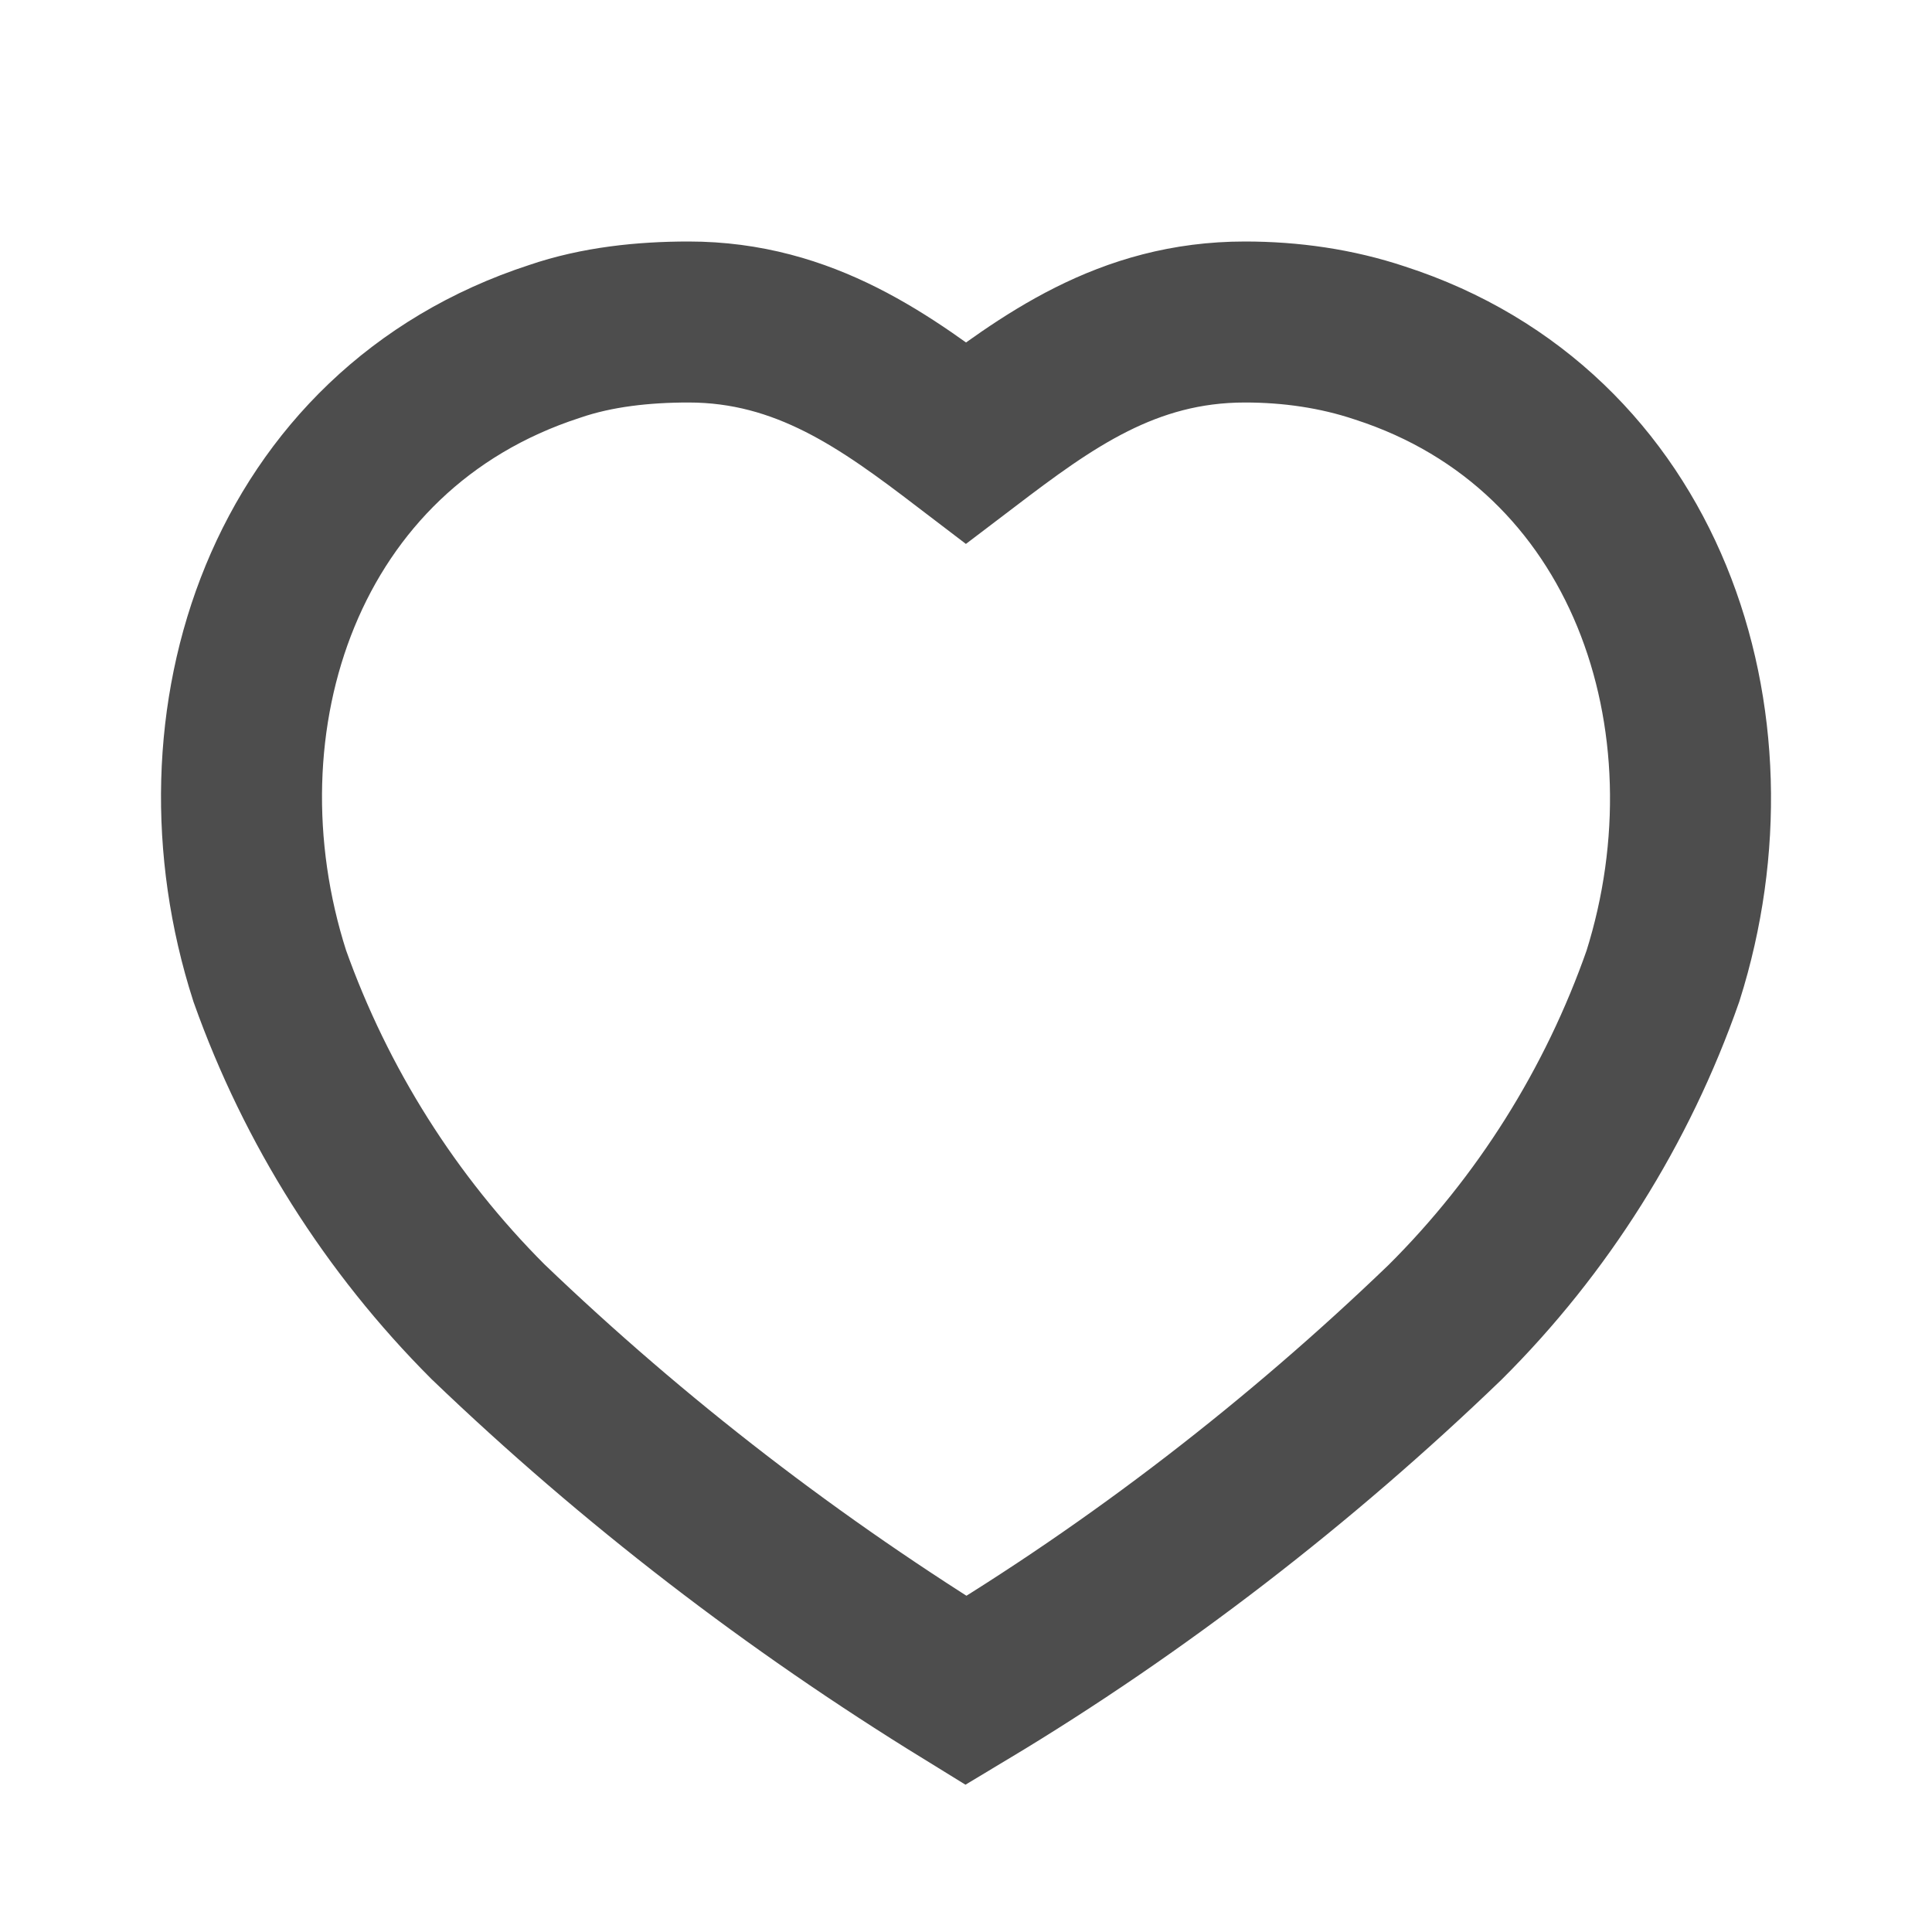
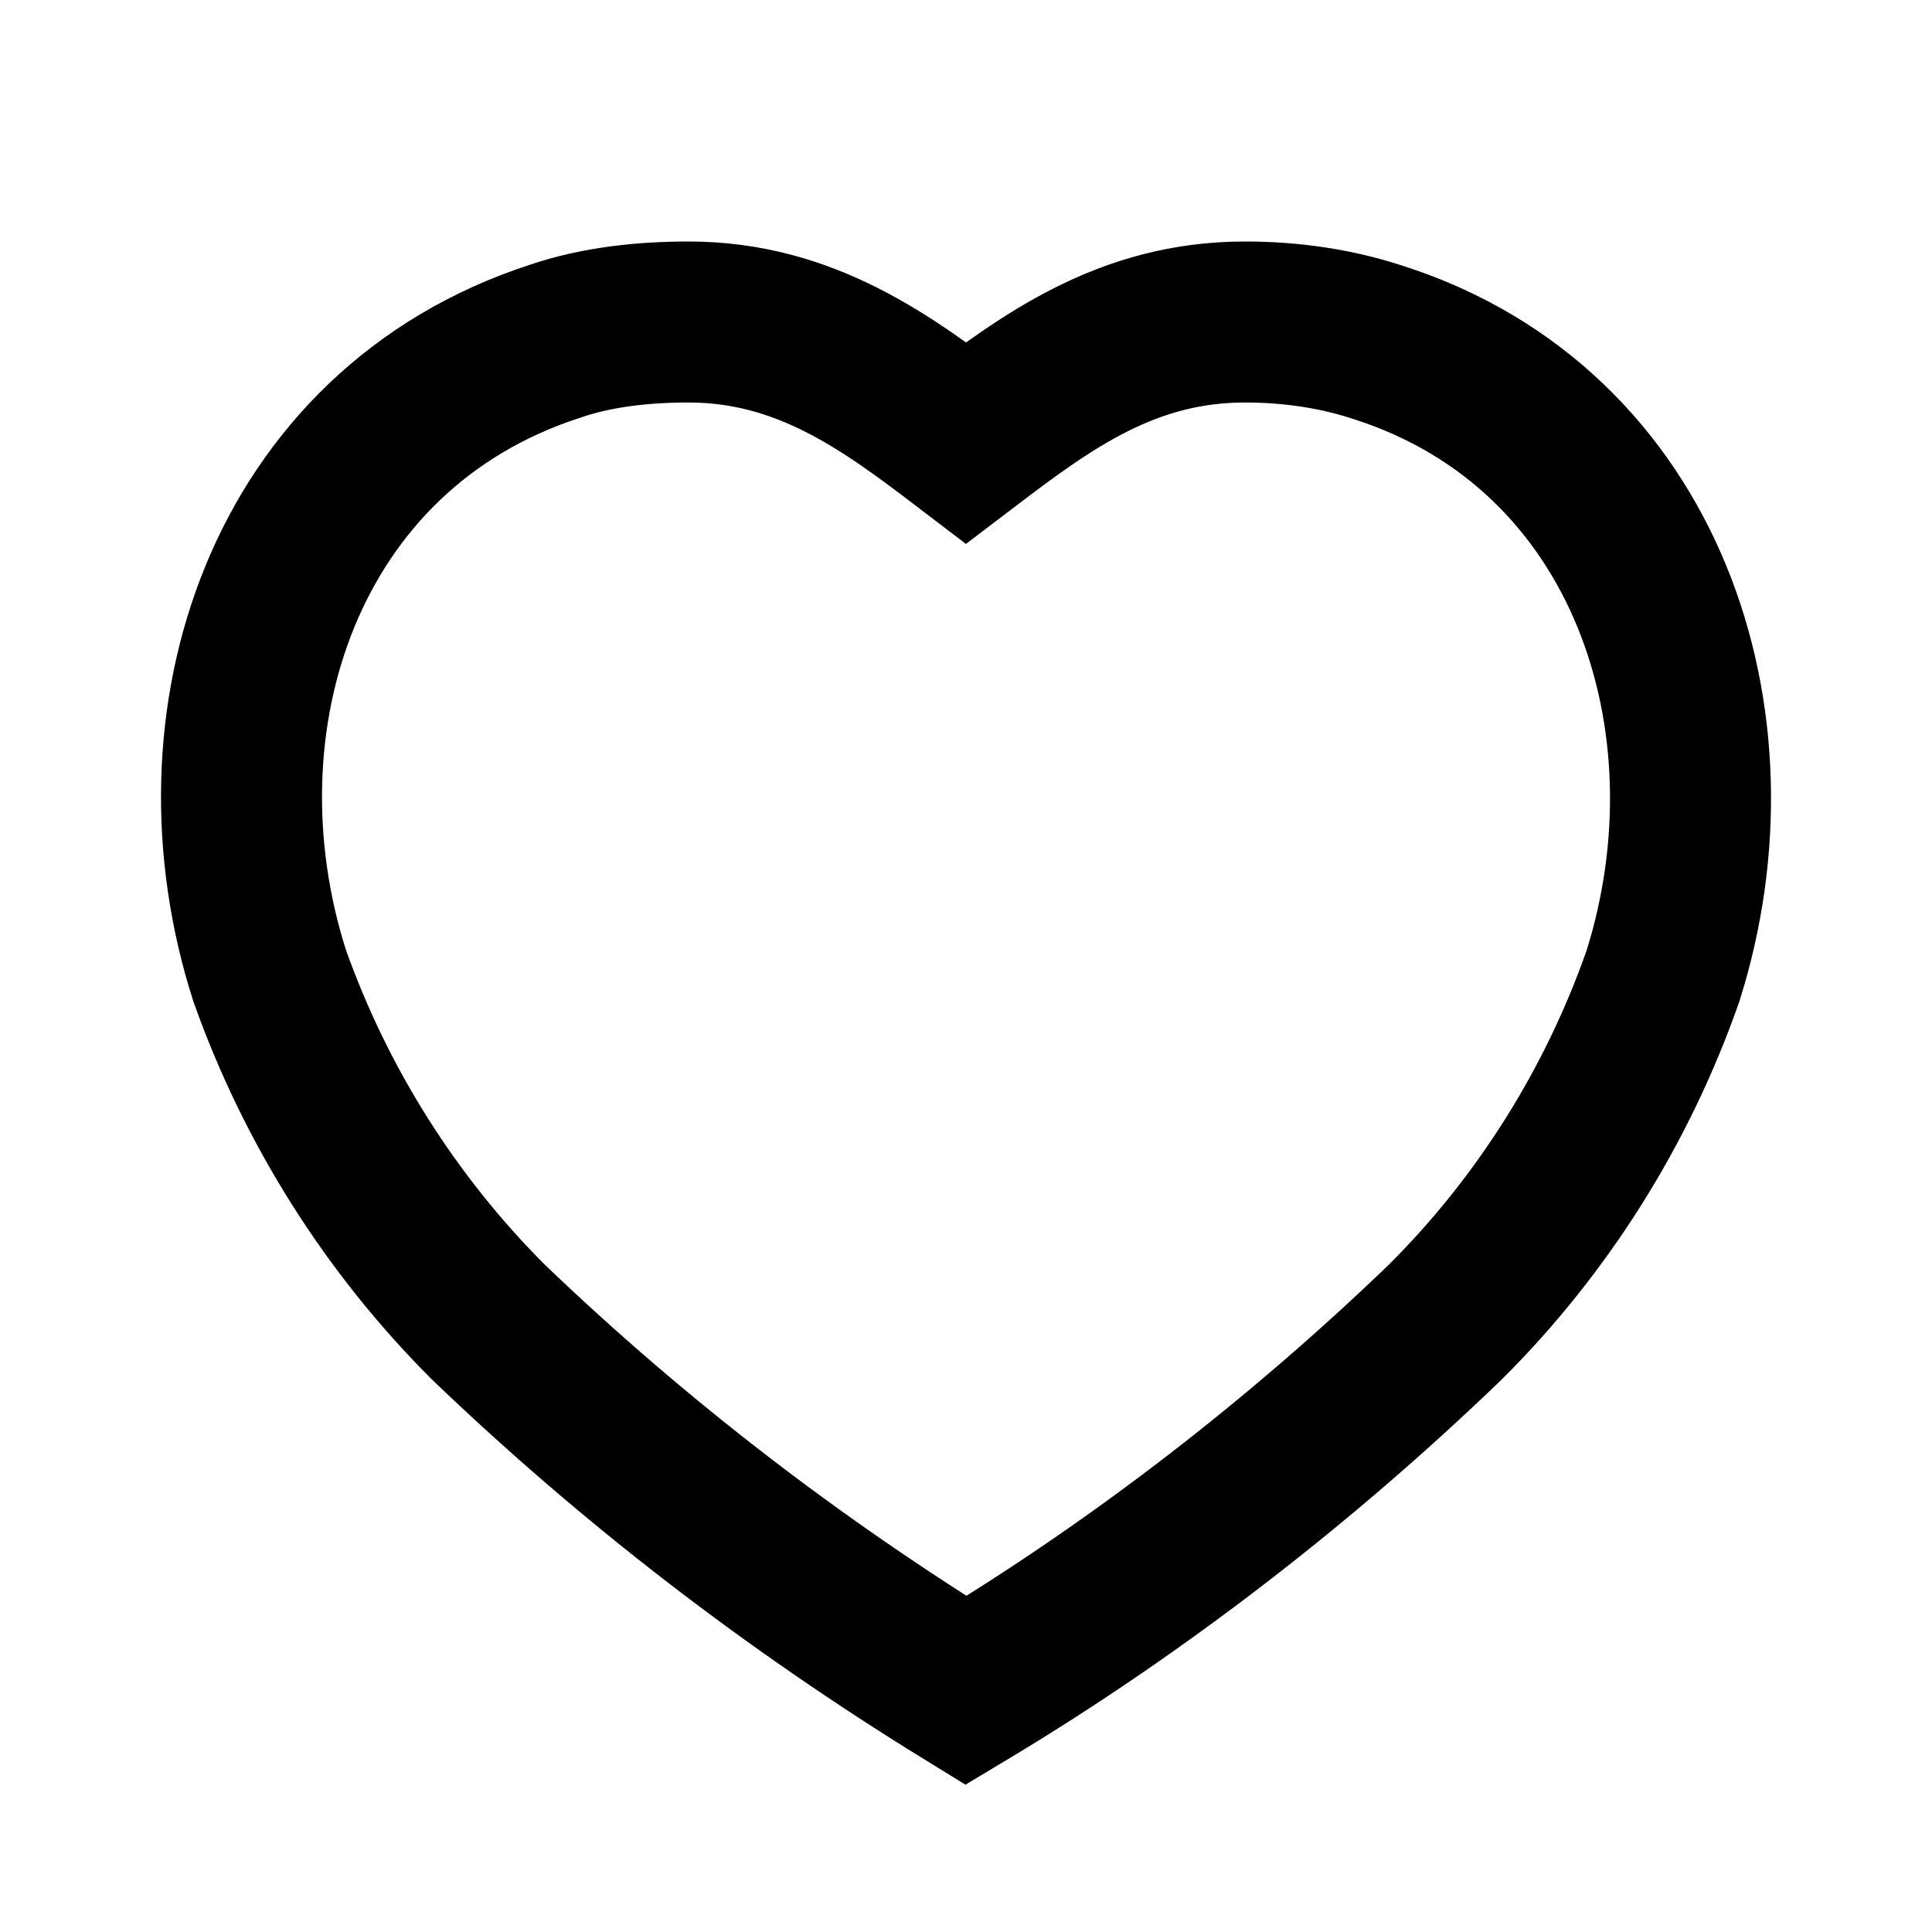
- <svg xmlns="http://www.w3.org/2000/svg" width="800px" height="800px" viewBox="0 0 24 24" fill="none">
-   <g id="SVGRepo_bgCarrier" stroke-width="0" />
-   <g id="SVGRepo_tracerCarrier" stroke-linecap="round" stroke-linejoin="round" />
-   <g id="SVGRepo_iconCarrier">
-     <path d="M17.139 4.26C16.6 4.08 16.033 4 15.465 4C14 4 13 4.74 12 5.5C11.018 4.751 10 4 8.553 4C7.997 4 7.416 4.06 6.889 4.241C3.531 5.333 2.334 8.957 3.351 12.124C3.927 13.743 4.855 15.211 6.061 16.418C7.877 18.16 9.856 19.68 12 21C14.14 19.715 16.155 18.155 17.95 16.427C19.164 15.22 20.091 13.743 20.658 12.124C21.658 8.957 20.461 5.333 17.139 4.26Z" stroke="#4d4d4d" stroke-width="2" />
-   </g>
+ <svg xmlns="http://www.w3.org/2000/svg" width="24px" height="24px" viewBox="0 0 24 24" fill="none">
+   <path d="M17.139 4.26C16.6 4.08 16.033 4 15.465 4C14 4 13 4.74 12 5.5C11.018 4.751 10 4 8.553 4C7.997 4 7.416 4.06 6.889 4.241C3.531 5.333 2.334 8.957 3.351 12.124C3.927 13.743 4.855 15.211 6.061 16.418C7.877 18.16 9.856 19.68 12 21C14.14 19.715 16.155 18.155 17.95 16.427C19.164 15.22 20.091 13.743 20.658 12.124C21.658 8.957 20.461 5.333 17.139 4.26Z" stroke="currentColor" stroke-width="2" />
</svg>
